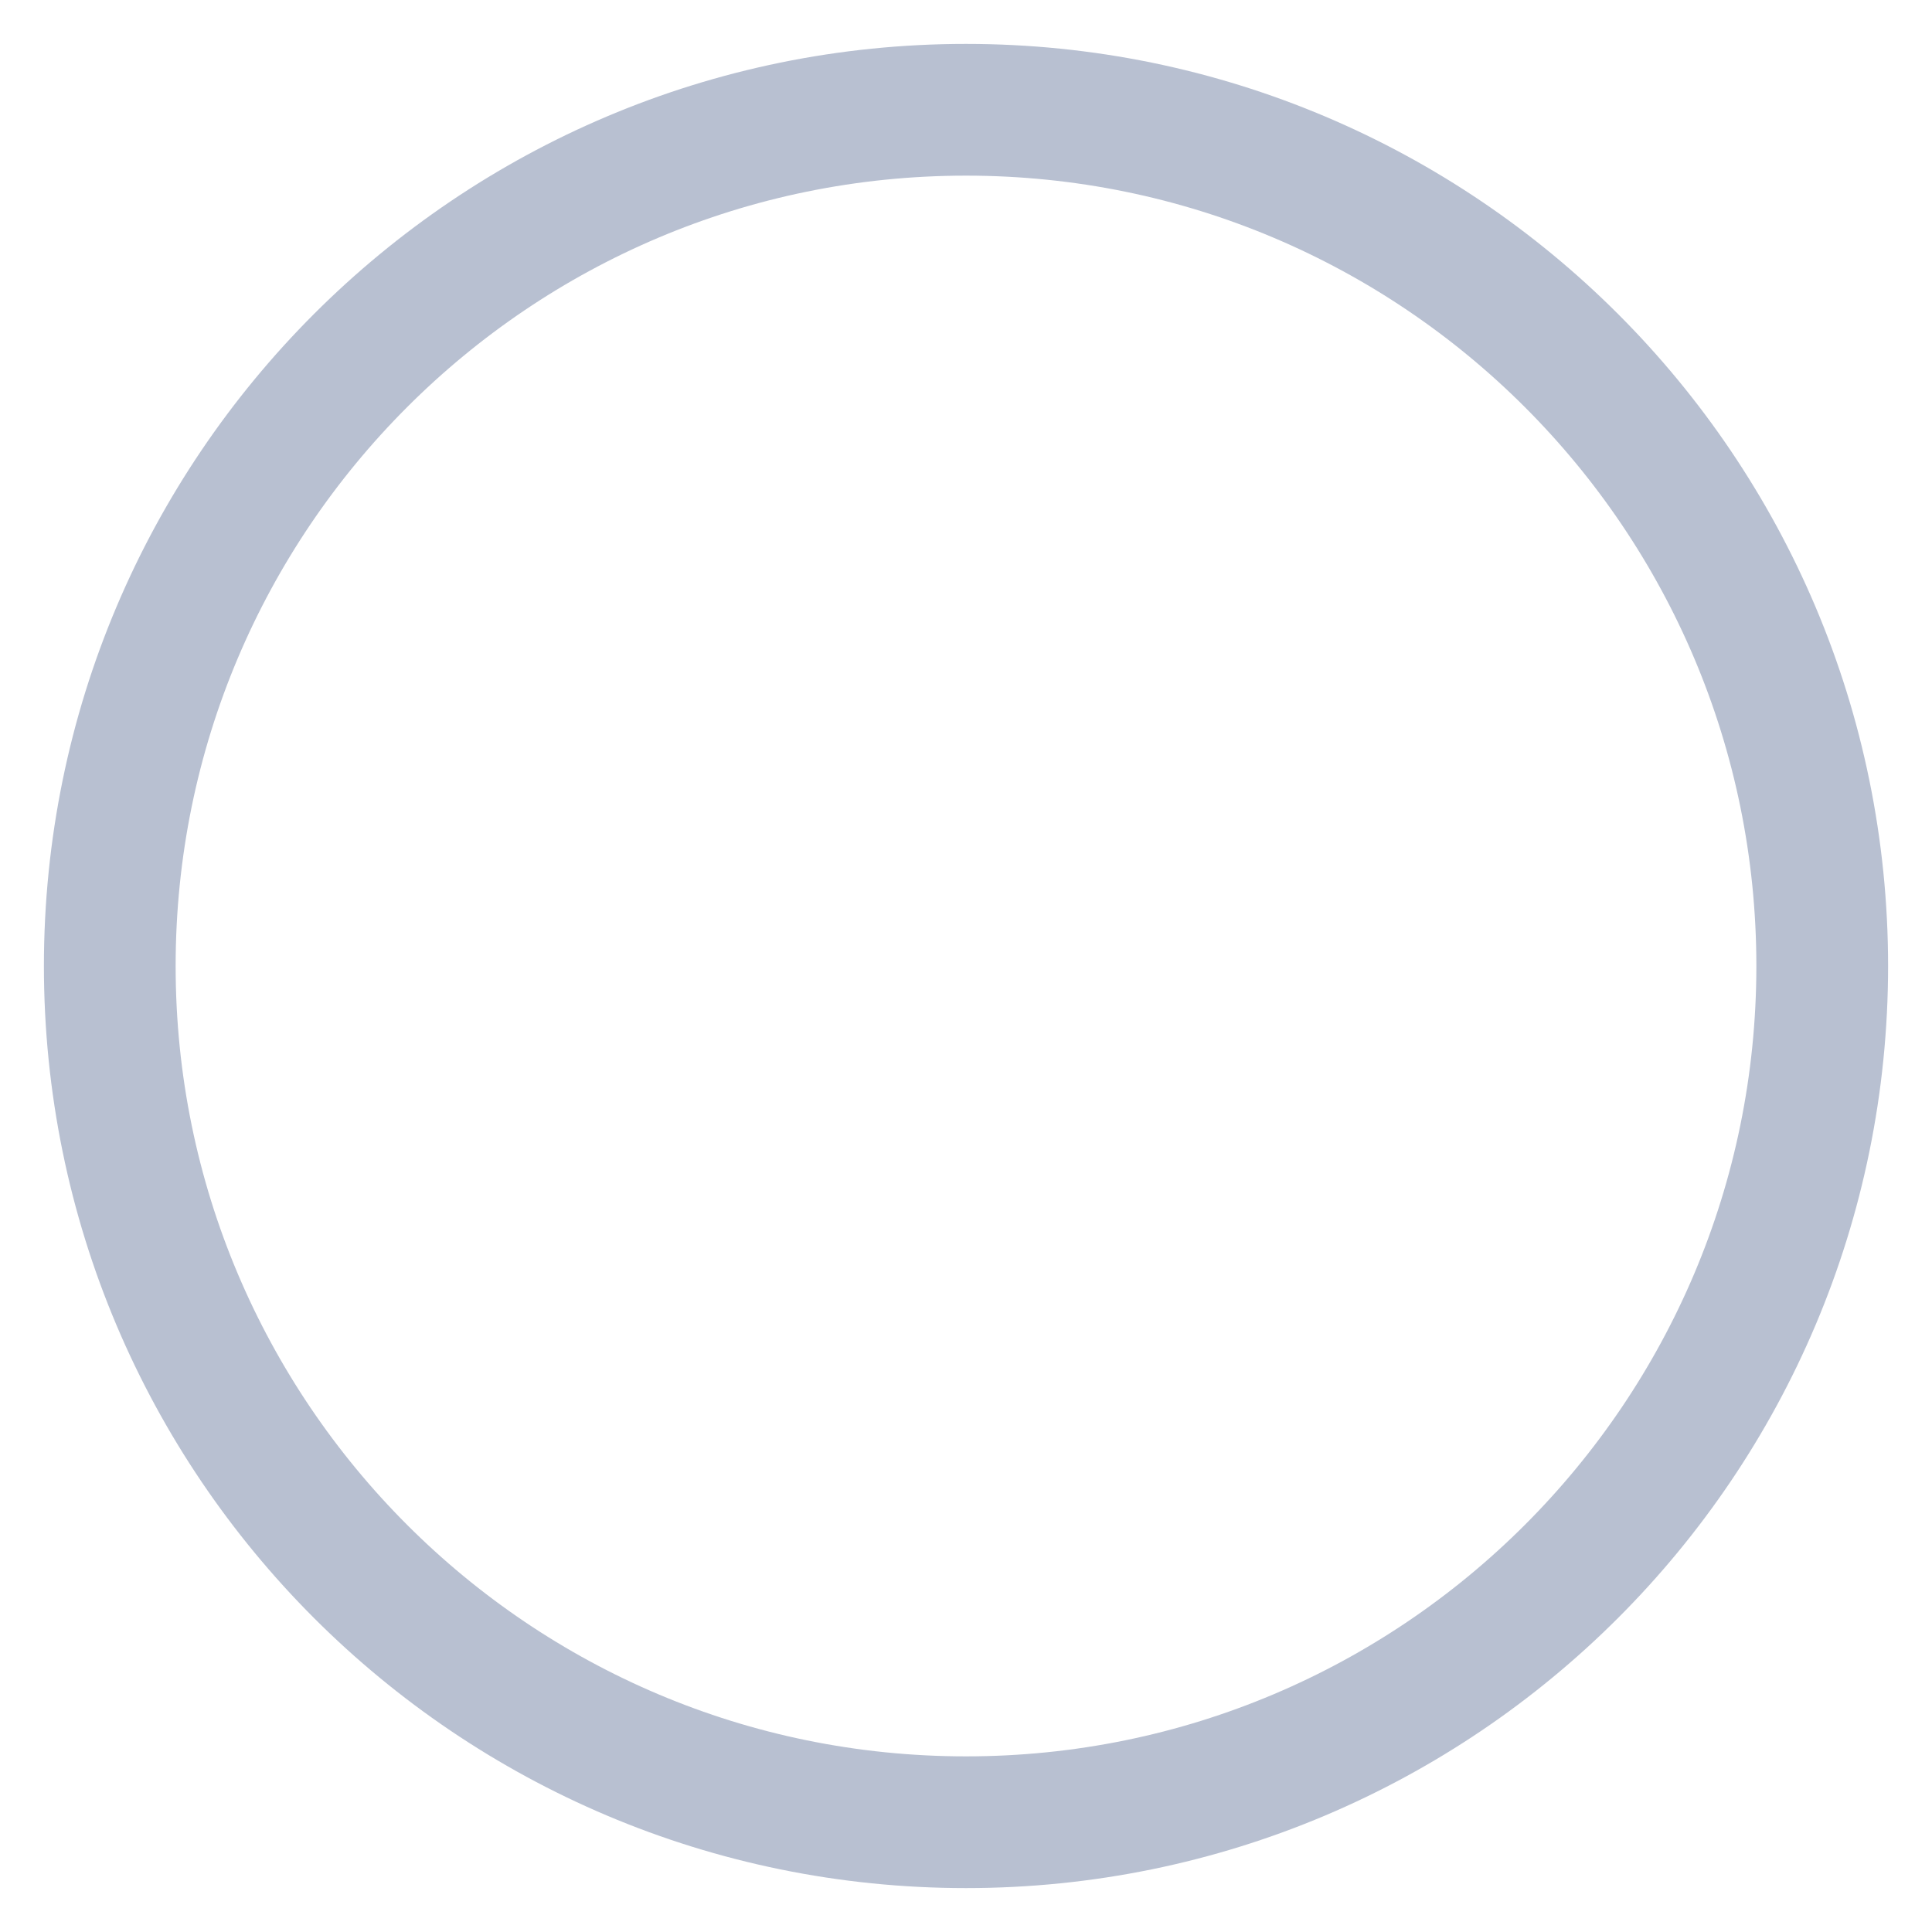
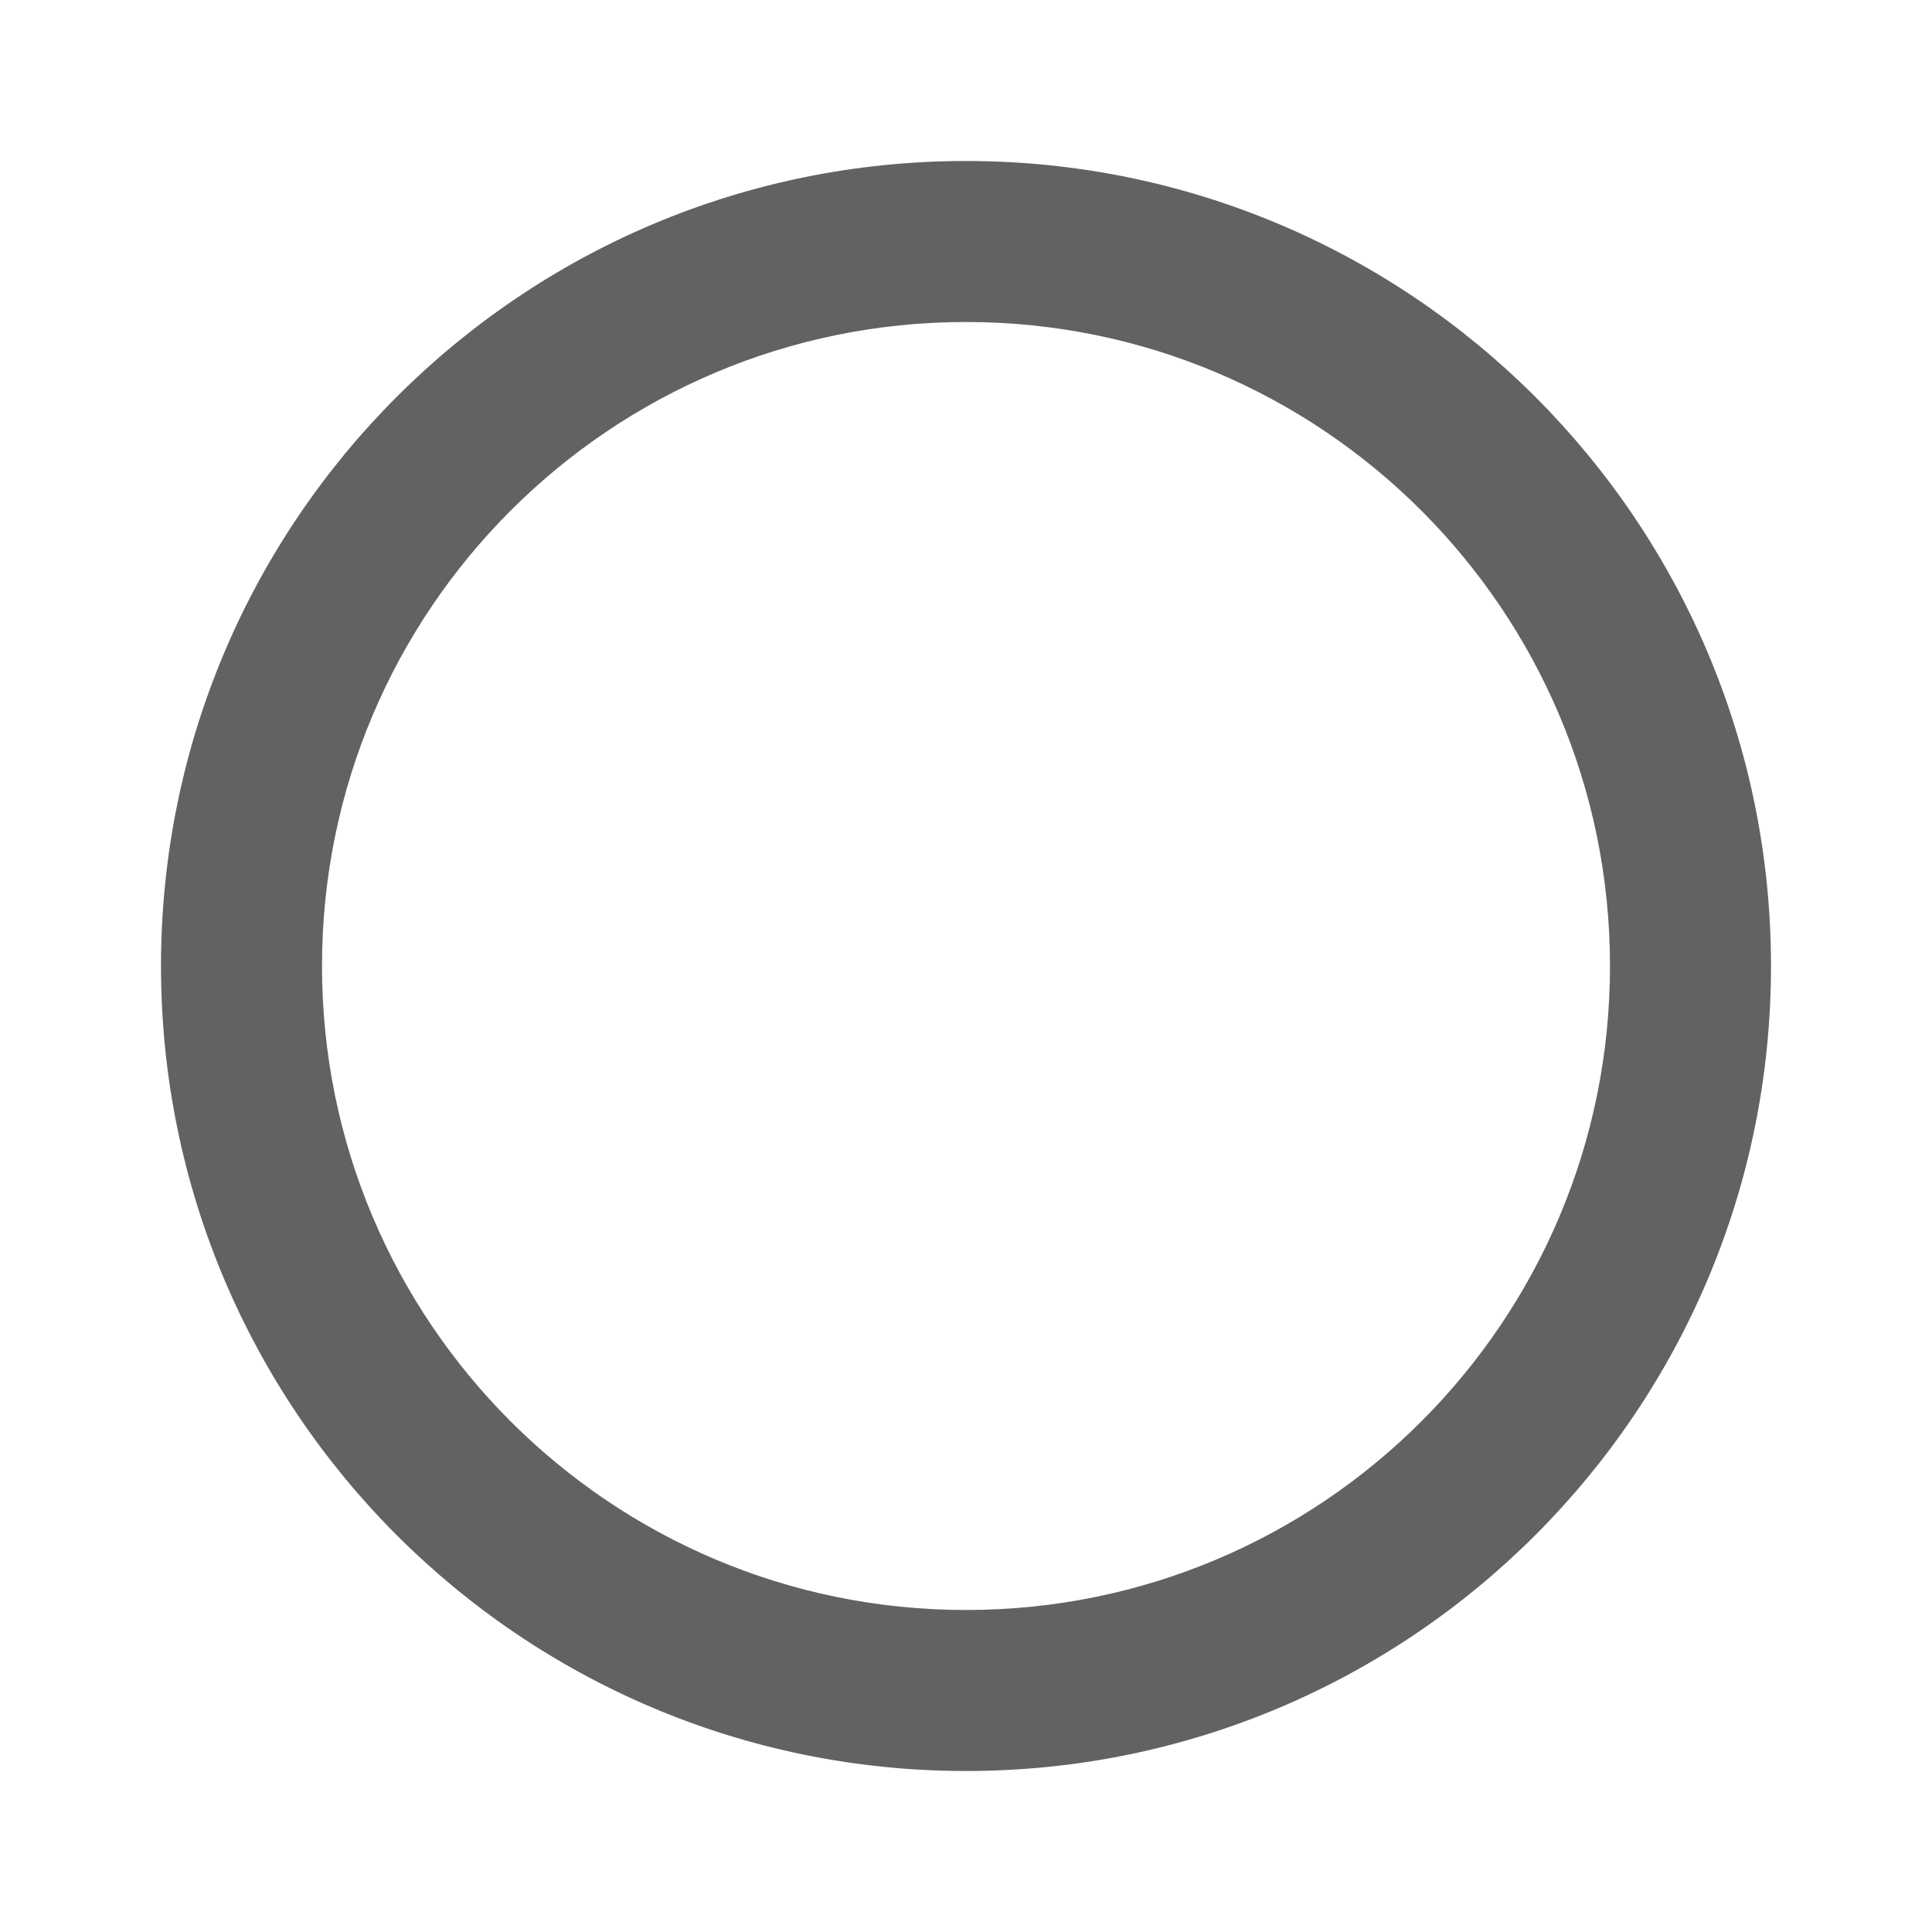
- <svg xmlns="http://www.w3.org/2000/svg" width="22" height="22" viewBox="0 0 22 22">
-   <circle cx="1116" cy="370" r="9.75" fill="none" fill-rule="evenodd" stroke="#B8C0D1" stroke-width="1.5" transform="translate(-1105 -359)" />
+ <svg xmlns="http://www.w3.org/2000/svg" aria-hidden="true" focusable="false" width="1em" height="1em" style="-ms-transform: rotate(360deg); -webkit-transform: rotate(360deg); transform: rotate(360deg);" preserveAspectRatio="xMidYMid meet" viewBox="0 0 24 24">
+   <path d="M12 20a8 8 0 0 1-8-8a8 8 0 0 1 8-8a8 8 0 0 1 8 8a8 8 0 0 1-8 8m0-18A10 10 0 0 0 2 12a10 10 0 0 0 10 10a10 10 0 0 0 10-10A10 10 0 0 0 12 2z" fill="#626262" />
</svg>
